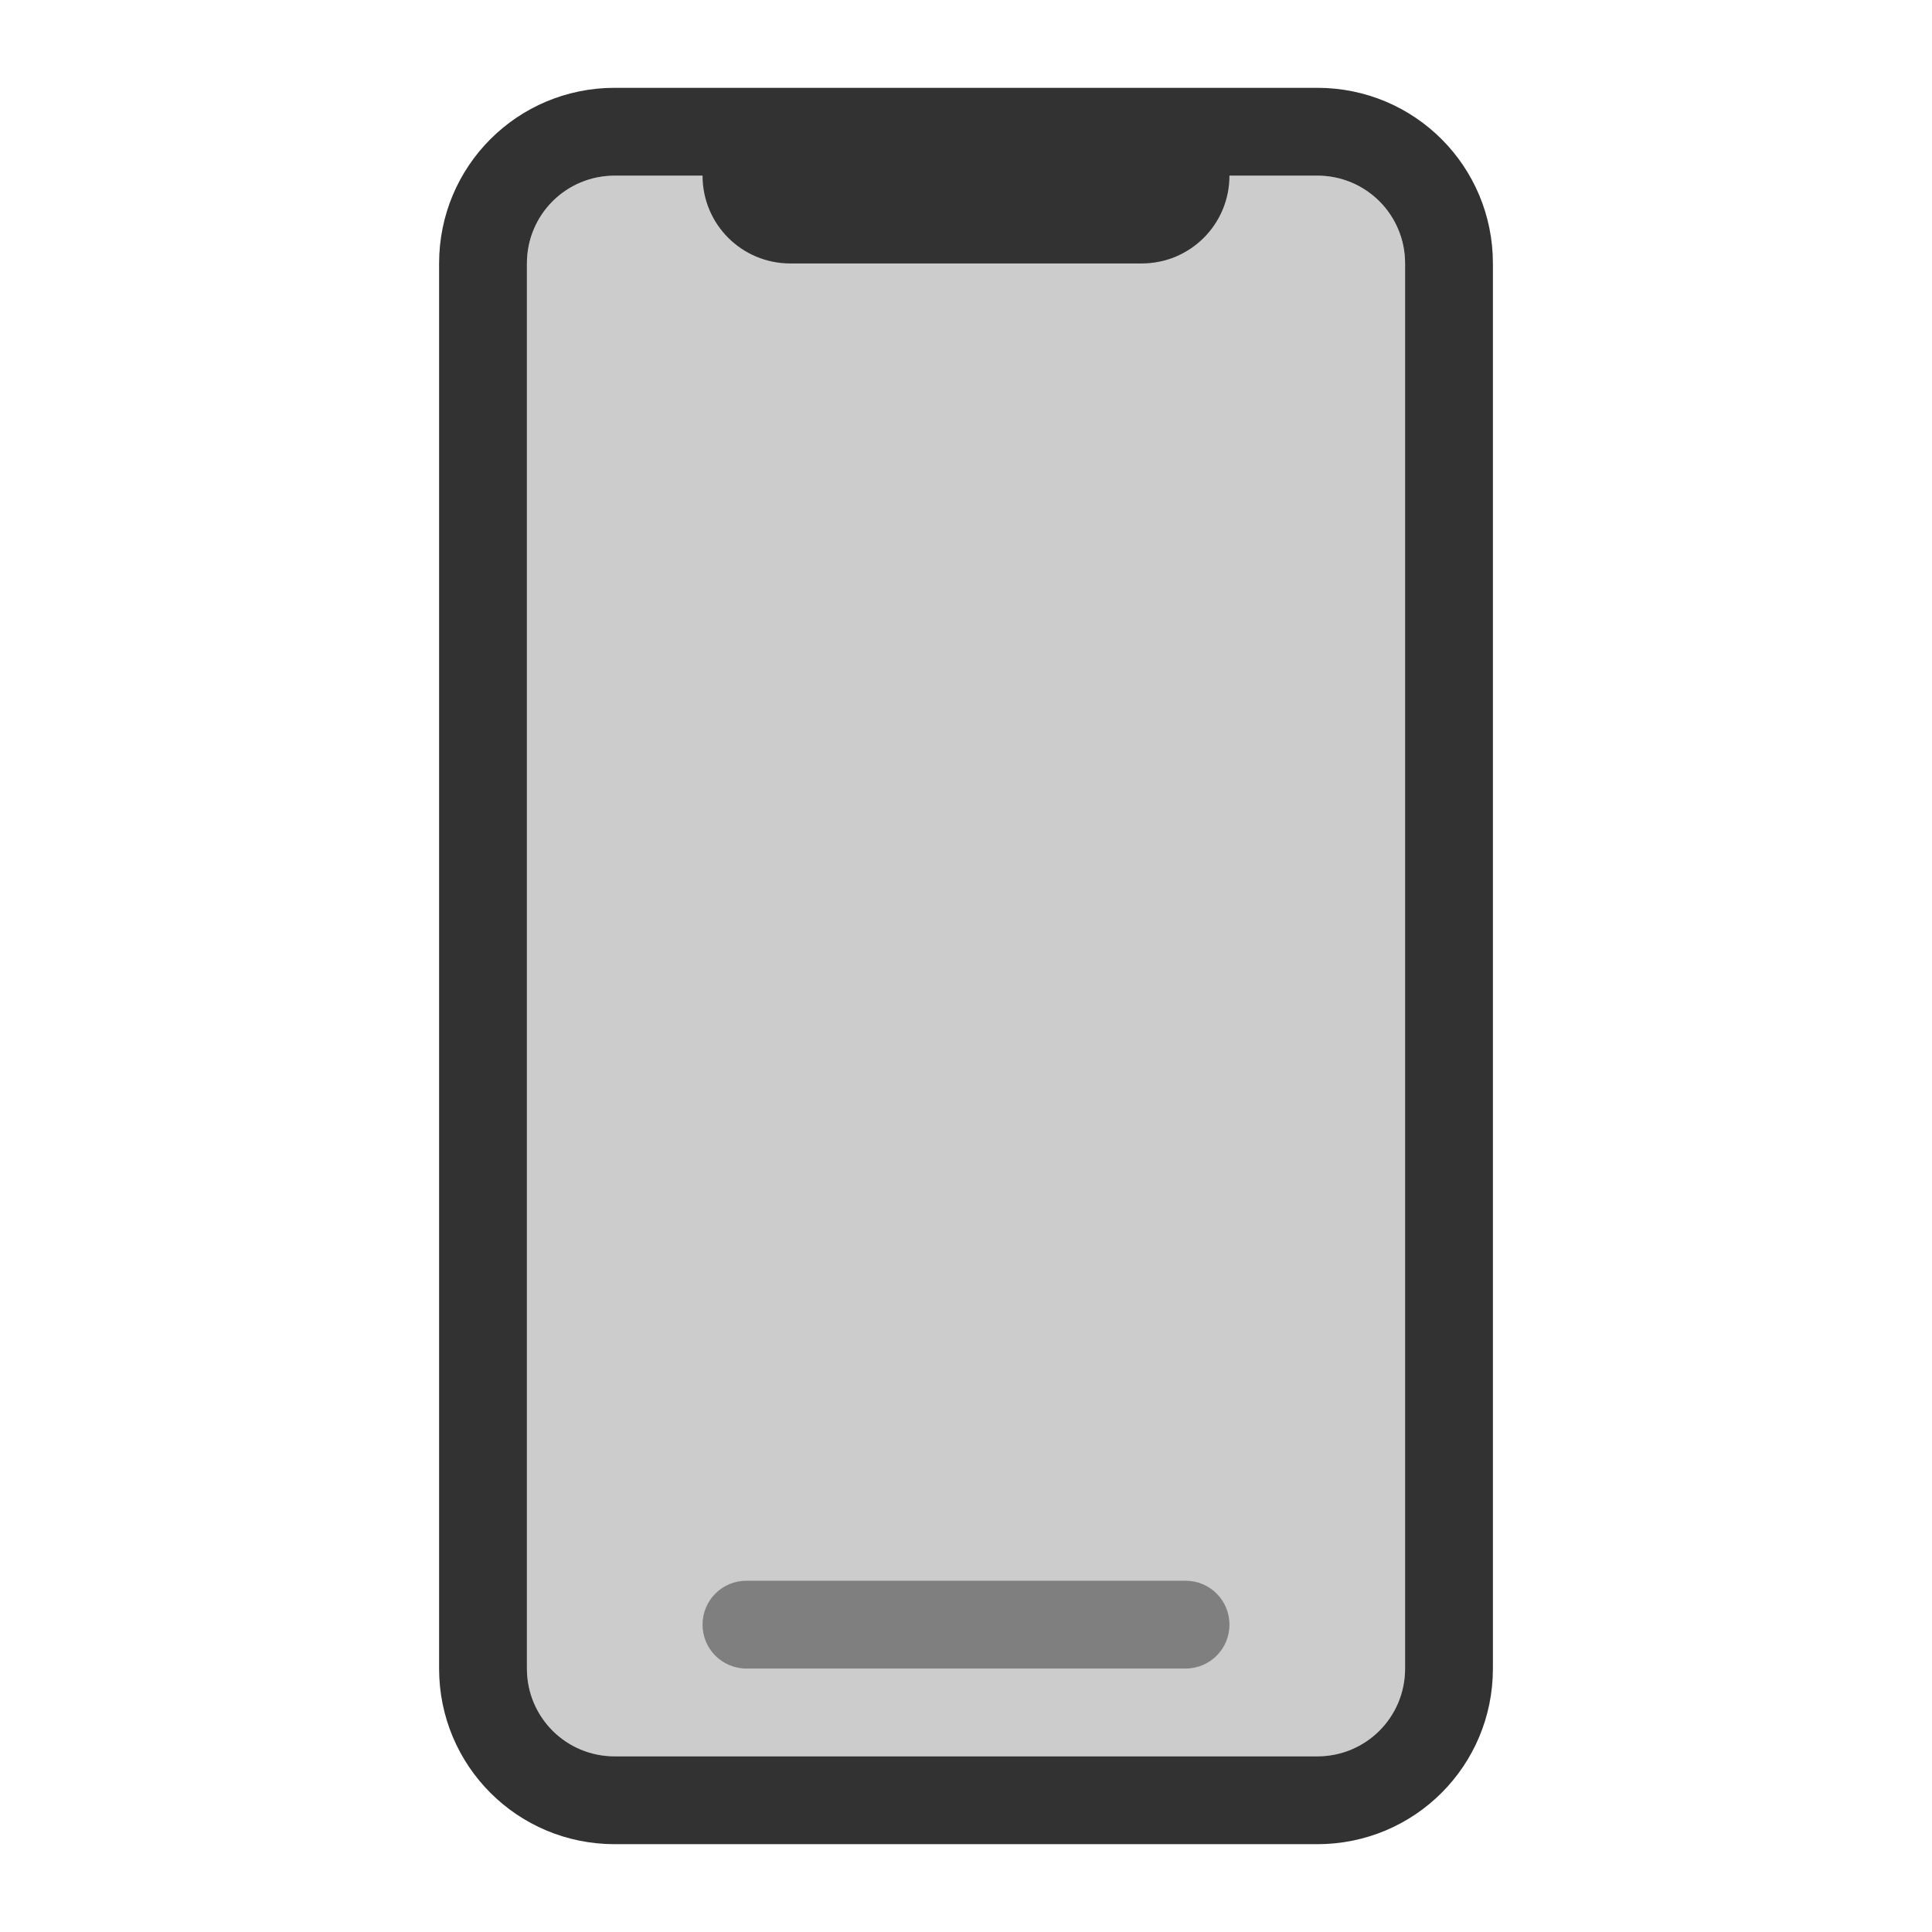
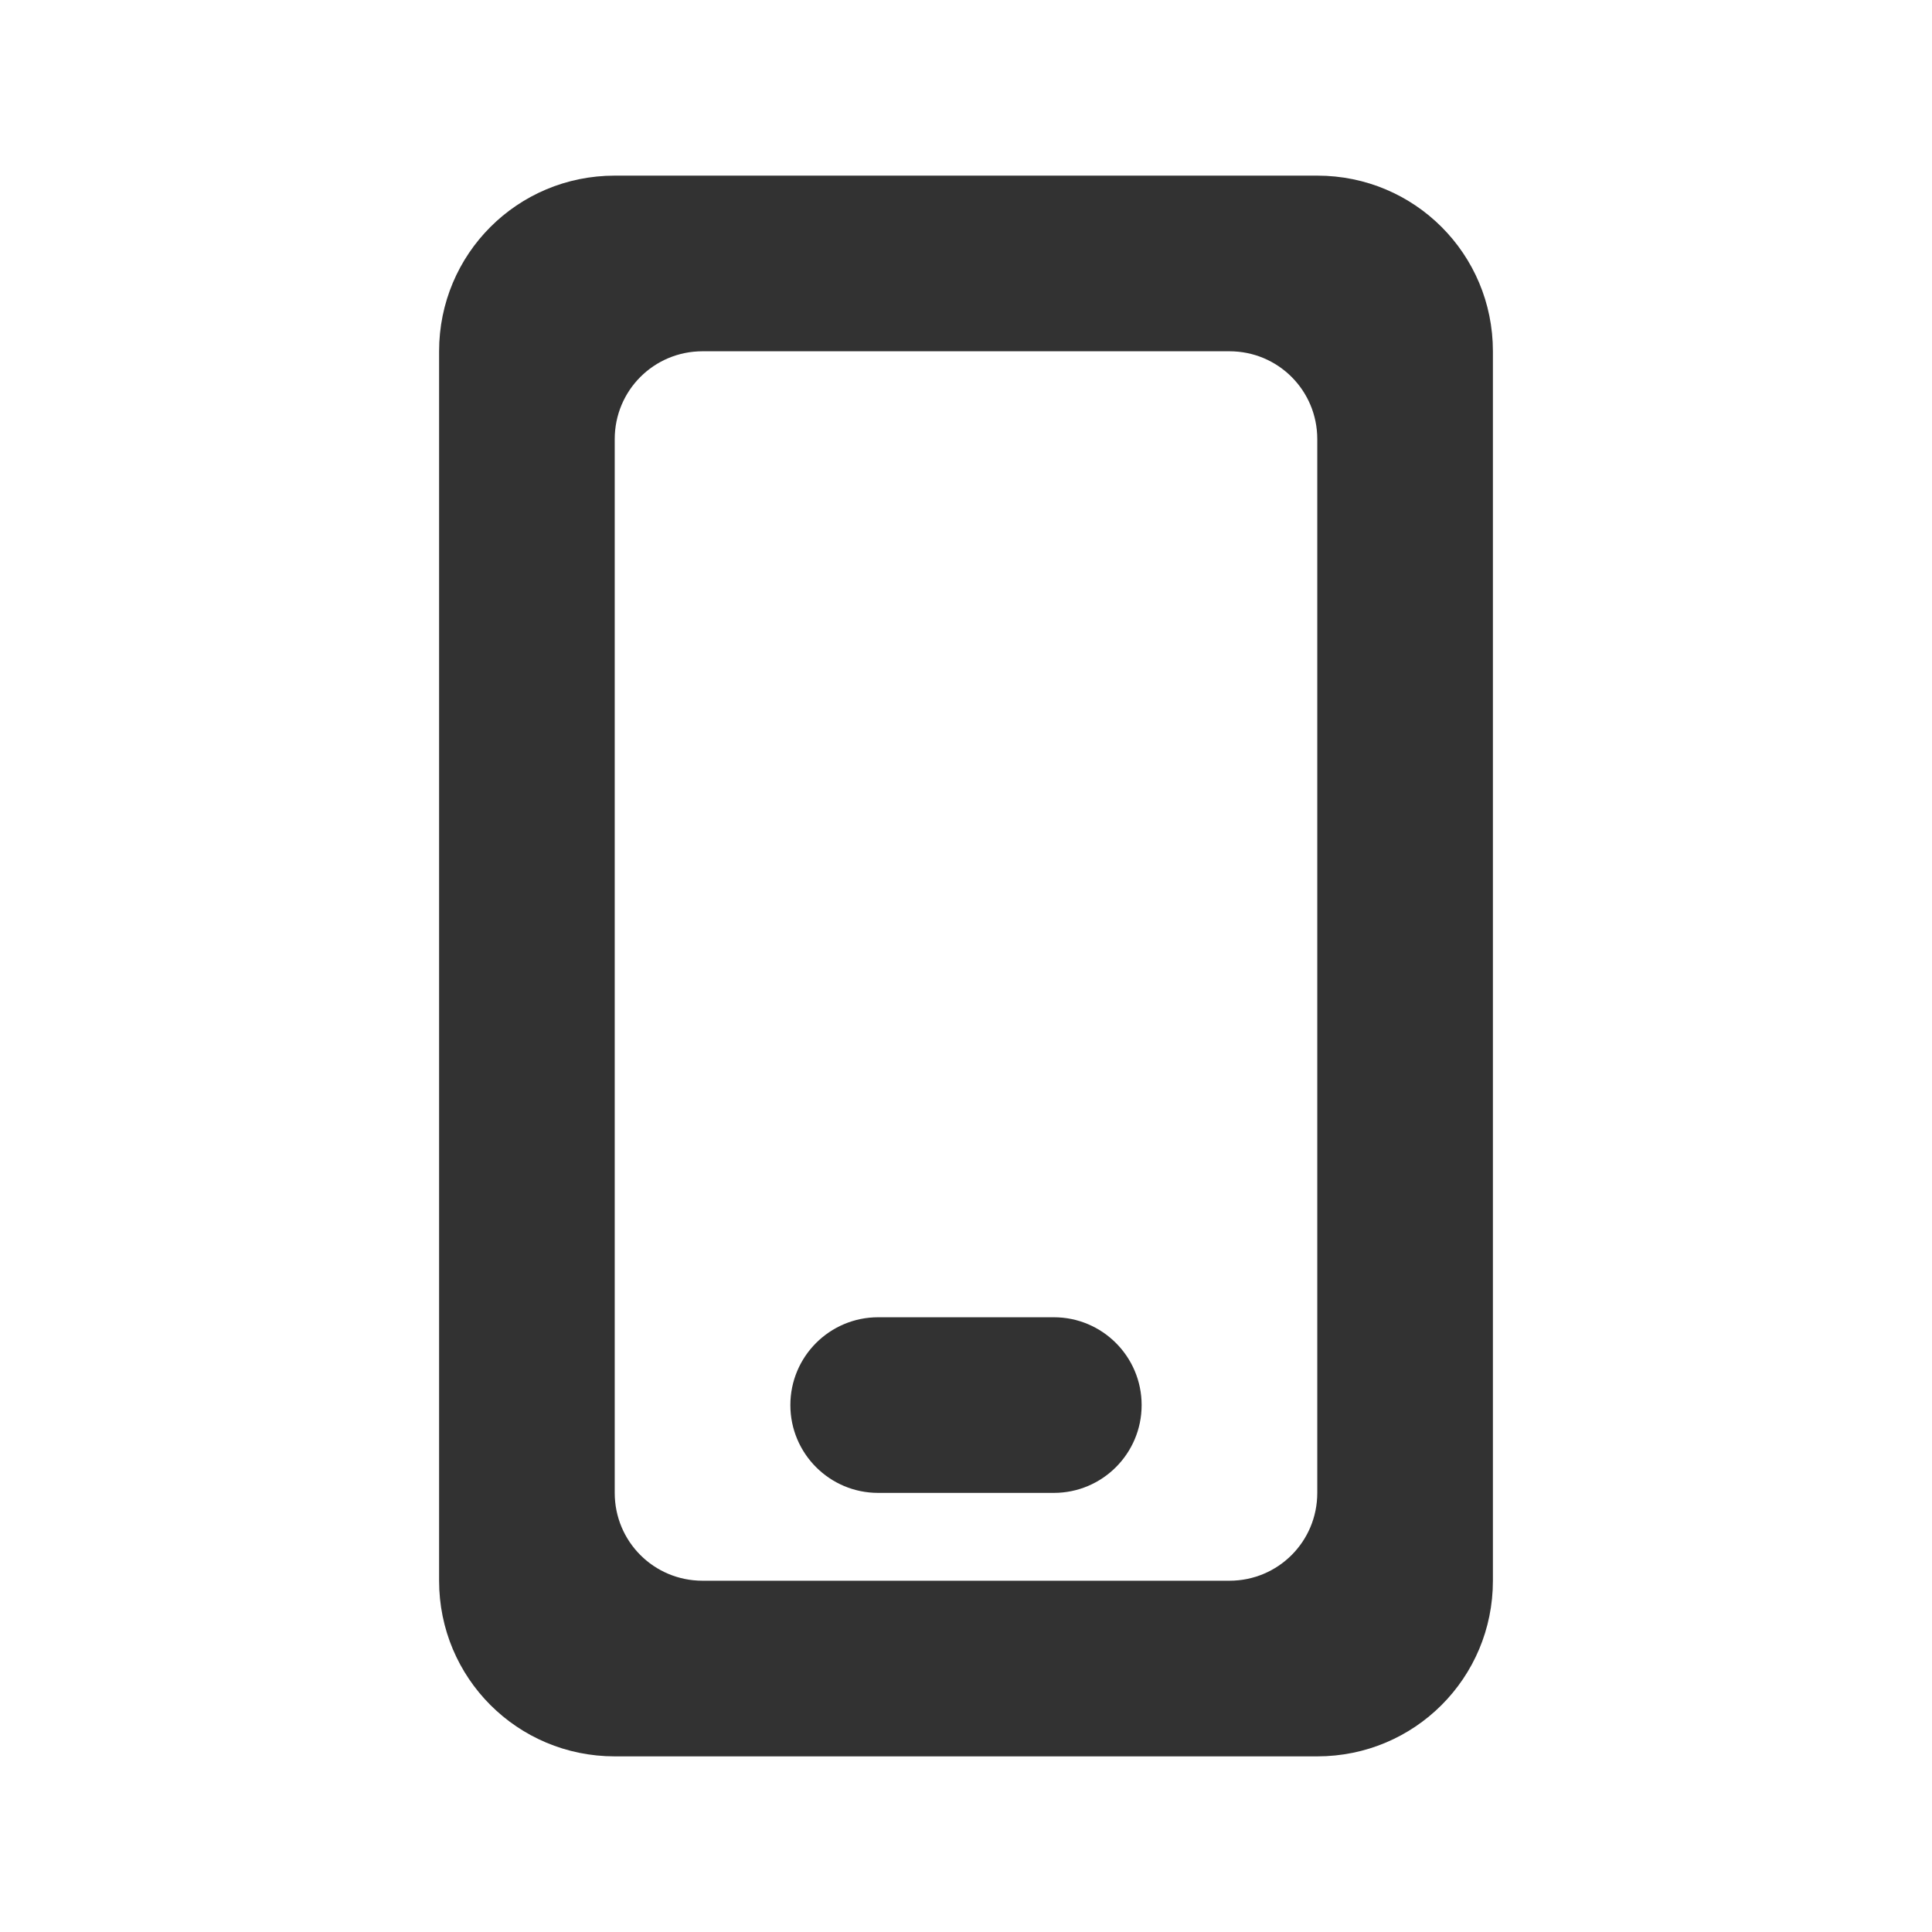
<svg xmlns="http://www.w3.org/2000/svg" id="svg" version="1.1" viewBox="0 0 22 22">
  <defs id="defs81">
    <style id="current-color-scheme" type="text/css">.ColorScheme-Text { color:#dedede; } .ColorScheme-Highlight { color:#5294e2; } .ColorScheme-ButtonBackground { color:#dedede; }</style>
    <style id="current-color-scheme-9" type="text/css">.ColorScheme-Text { color:#dedede; } .ColorScheme-Highlight { color:#5294e2; } .ColorScheme-ButtonBackground { color:#dedede; }</style>
    <style id="current-color-scheme-3" type="text/css">
      .ColorScheme-Text {
        color:#31363b;
      }
      .ColorScheme-Background {
        color:#eff0f1;
      }
      .ColorScheme-Highlight {
        color:#3daee9;
      }
      .ColorScheme-ViewText {
        color:#31363b;
      }
      .ColorScheme-ViewBackground {
        color:#fcfcfc;
      }
      .ColorScheme-ViewHover {
        color:#93cee9;
      }
      .ColorScheme-ViewFocus{
        color:#3daee9;
      }
      .ColorScheme-ButtonText {
        color:#31363b;
      }
      .ColorScheme-ButtonBackground {
        color:#eff0f1;
      }
      .ColorScheme-ButtonHover {
        color:#93cee9;
      }
      .ColorScheme-ButtonFocus{
        color:#3daee9;
      }
      </style>
  </defs>
-   <g id="22-22-phone">
-     <rect id="rect836" x="6" y="2" width="10" height="18" rx="1" ry="1" style="opacity:0.25;fill:#323232;fill-opacity:1" />
-     <path style="opacity:0" id="path15" d="M 0,0 H 22 V 22 H 0 Z" />
-     <path id="rect834" d="M 7,1 C 5.892,1 5,1.892 5,3 v 16 c 0,1.108 0.892,2 2,2 h 8 c 1.108,0 2,-0.892 2,-2 V 3 C 17,1.892 16.108,1 15,1 H 9 Z m 0,1 h 1 c 0,0.554 0.446,1 1,1 h 4 c 0.554,0 1,-0.446 1,-1 h 1 c 0.554,0 1,0.446 1,1 v 16 c 0,0.554 -0.446,1 -1,1 H 7 C 6.446,20 6,19.554 6,19 V 3 C 6,2.446 6.446,2 7,2 Z" style="fill:#323232;fill-opacity:1" />
-     <path id="rect844" d="m 8.5,18 h 5 c 0.277,0 0.5,0.223 0.5,0.5 0,0.277 -0.223,0.5 -0.5,0.5 h -5 C 8.223,19 8,18.777 8,18.5 8,18.223 8.223,18 8.5,18 Z" style="opacity:0.5;fill:#323232;fill-opacity:1" />
+   <g id="22-22-phone" transform="translate(-355,-534.3622)">
+     <rect style="fill:none;fill-opacity:1;stroke:none;stroke-width:0.139;stroke-linecap:square;stroke-linejoin:miter;stroke-miterlimit:4;stroke-dasharray:none;stroke-dashoffset:0;stroke-opacity:1" id="rect4444" width="22" height="22" x="355" y="534.362" />
+     <g id="g875" transform="translate(-18)">
+       <path id="rect861" style="fill:#323232;stroke-width:2.277;fill-opacity:1" d="m 59,7 c -1.108,0 -2,0.892 -2,2 V 23 c 0,1.108 0.892,2 2,2 h 8 c 1.108,0 2,-0.892 2,-2 V 9 c 0,-1.108 -0.892,-2 -2,-2 z m 1,2 h 6 c 0.554,0 1,0.446 1,1 V 22 c 0,0.554 -0.446,1 -1,1 h -6 c -0.554,0 -1,-0.446 -1,-1 V 10 c 0,-0.554 0.446,-1 1,-1 z" transform="translate(321,529.3622)" />
+       <rect style="fill:#323232;stroke-width:1.633;fill-opacity:1" id="rect871" width="4" height="2" x="382" y="549.362" ry="1" />
+     </g>
  </g>
-   <g id="16-16-phone">
-     <path id="rect872" d="m 5,27 c -1.108,0 -2,0.892 -2,2 v 10 c 0,1.108 0.892,2 2,2 h 6 c 1.108,0 2,-0.892 2,-2 V 29 c 0,-1.108 -0.892,-2 -2,-2 z m 0,1 h 6 c 0.554,0 1,0.446 1,1 v 10 c 0,0.554 -0.446,1 -1,1 H 5 C 4.446,40 4,39.554 4,39 V 29 c 0,-0.554 0.446,-1 1,-1 z" style="fill:#323232;fill-opacity:1" />
-     <rect id="rect874" x="4" y="28" width="8" height="12" rx="1" ry="1" style="opacity:0.25;fill:#323232;fill-opacity:1" />
-     <rect style="opacity:0" x="0" id="rect10" y="26" width="16" height="16" rx="0" ry="0" />
-     <rect id="rect882" x="6" y="27" width="4" height="2" rx="1" ry="1" style="fill:#323232;fill-opacity:1" />
-     <path id="rect884" d="m 6.638,38 h 2.725 c 0.353,0 0.637,0.223 0.637,0.5 0,0.277 -0.284,0.5 -0.637,0.5 H 6.638 C 6.284,39 6,38.777 6,38.5 6,38.223 6.284,38 6.638,38 Z" style="opacity:0.5;fill:#323232;fill-opacity:1" />
+   <g id="phone" transform="translate(-326,-563.3622)">
+     <rect y="529.362" x="321" height="32" width="32" id="rect4436" style="fill:none;fill-opacity:1;stroke:none;stroke-width:0.1;stroke-linecap:square;stroke-linejoin:miter;stroke-miterlimit:4;stroke-dasharray:none;stroke-dashoffset:0;stroke-opacity:1" />
+     <g id="g908">
+       <path id="rect897" style="fill:#323232;stroke-width:2.121;fill-opacity:1" d="M 9,2 C 7.892,2 7,2.892 7,4 v 24 c 0,1.108 0.892,2 2,2 h 14 c 1.108,0 2,-0.892 2,-2 V 4 C 25,2.892 24.108,2 23,2 Z m 1,2 h 12 c 0.554,0 1,0.446 1,1 v 22 c 0,0.554 -0.446,1 -1,1 H 10 C 9.446,28 9,27.554 9,27 V 5 C 9,4.446 9.446,4 10,4 Z" transform="translate(321,529.3622)" />
+       <rect style="fill:#323232;stroke-width:2;fill-opacity:1" id="rect904-7" width="6" height="2" x="334" y="553.362" ry="1" />
+     </g>
  </g>
-   <g id="phone">
-     <path id="rect894" d="m 10,-31 c -1.108,0 -2,0.892 -2,2 v 22 c 0,1.108 0.892,2 2,2 h 12 c 1.108,0 2,-0.892 2,-2 v -22 c 0,-1.108 -0.892,-2 -2,-2 z m 0,1 h 12 c 0.554,0 1,0.446 1,1 v 22 c 0,0.554 -0.446,1 -1,1 H 10 C 9.446,-6 9,-6.446 9,-7 v -22 c 0,-0.554 0.446,-1 1,-1 z" style="fill:#323232;fill-opacity:1" />
-     <rect id="rect896" x="9" y="-30" width="14" height="24" rx="0" ry="1" style="opacity:0.25;fill:#323232;fill-opacity:1" />
-     <rect style="opacity:0" x="0" id="rect5" y="-34" width="32" height="32" rx="0" ry="0" />
-     <rect id="rect903" x="13" y="-31" width="6" height="2" rx="1" ry="1" style="fill:#323232;fill-opacity:1" />
-     <rect id="rect905" x="12" y="-8" width="8" height="1" rx="0.537" ry="1" style="opacity:0.5;fill:#323232;fill-opacity:1" />
-   </g>
-   <g id="phone-battery">
-     <path id="path897" d="m 47,-31 c -1.108,0 -2,0.892 -2,2 v 22 c 0,1.108 0.892,2 2,2 h 12 c 1.108,0 2,-0.892 2,-2 v -22 c 0,-1.108 -0.892,-2 -2,-2 z m 0,1 h 12 c 0.554,0 1,0.446 1,1 v 22 c 0,0.554 -0.446,1 -1,1 H 47 c -0.554,0 -1,-0.446 -1,-1 v -22 c 0,-0.554 0.446,-1 1,-1 z" style="fill:#323232;fill-opacity:1" />
-     <rect id="rect899" x="46" y="-30" width="14" height="24" rx="0" ry="1" style="opacity:0.25;fill:#323232;fill-opacity:1" />
-     <rect style="opacity:0" id="rect901" x="37" y="-34" width="32" height="32" rx="0" ry="0" />
-     <rect id="rect904" x="50" y="-31" width="6" height="2" rx="1" ry="1" style="fill:#323232;fill-opacity:1" />
-     <rect id="rect906" x="49" y="-8" width="8" height="1" rx="0.537" ry="1" style="opacity:0.5;fill:#323232;fill-opacity:1" />
-     <g id="g4600" transform="rotate(-90,-121.98,269.52)">
-       <path id="path4472" transform="translate(214.54,404.5)" d="m -48,37 a 3,3 0 0 0 -2.826,2 H -52 v 2 h 1.176 A 3,3 0 0 0 -48,43 v -1 h 2 v -1 h -2 v -2 h 2 v -1 h -2 z" style="fill:#3278ff;fill-opacity:1" />
+   <g id="16-16-phone" transform="translate(-300,-511.3622)">
+     <rect y="537.362" x="303" height="16" width="16" id="rect4442" style="fill:none;fill-opacity:1;stroke:none;stroke-width:0.101;stroke-linecap:square;stroke-linejoin:miter;stroke-miterlimit:4;stroke-dasharray:none;stroke-dashoffset:0;stroke-opacity:1" />
+     <g id="g933">
+       <path id="rect920" style="fill:#323232;stroke-width:2;fill-opacity:1" d="m -13,9 c -1.108,0 -2,0.892 -2,2 v 10 c 0,1.108 0.892,2 2,2 h 6 c 1.108,0 2,-0.892 2,-2 V 11 C -5,9.892 -5.892,9 -7,9 Z m 1,2 h 4 c 0.554,0 1,0.446 1,1 v 8 c 0,0.554 -0.446,1 -1,1 h -4 c -0.554,0 -1,-0.446 -1,-1 v -8 c 0,-0.554 0.446,-1 1,-1 z" transform="translate(321,529.3622)" />
+       <rect style="fill:#323232;stroke-width:2;fill-opacity:1" id="rect929" width="2" height="1" x="310" y="548.362" ry="0.5" />
    </g>
  </g>
  <g id="22-22-phone-battery">
-     <rect id="rect875" x="43" y="2" width="10" height="18" rx="1" ry="1" style="opacity:0.25;fill:#323232;fill-opacity:1" />
-     <path style="opacity:0" id="path877" d="M 37,0 H 59 V 22 H 37 Z" />
-     <path id="path879" d="m 44,1 c -1.108,0 -2,0.892 -2,2 v 16 c 0,1.108 0.892,2 2,2 h 8 c 1.108,0 2,-0.892 2,-2 V 3 C 54,1.892 53.108,1 52,1 h -6 z m 0,1 h 1 c 0,0.554 0.446,1 1,1 h 4 c 0.554,0 1,-0.446 1,-1 h 1 c 0.554,0 1,0.446 1,1 v 16 c 0,0.554 -0.446,1 -1,1 h -8 c -0.554,0 -1,-0.446 -1,-1 V 3 c 0,-0.554 0.446,-1 1,-1 z" style="fill:#323232;fill-opacity:1" />
-     <path id="path881" d="m 45.5,18 h 5 c 0.277,0 0.5,0.223 0.5,0.5 0,0.277 -0.223,0.5 -0.5,0.5 h -5 C 45.223,19 45,18.777 45,18.5 45,18.223 45.223,18 45.5,18 Z" style="opacity:0.5;fill:#323232;fill-opacity:1" />
-     <path id="path4600" d="m 45,10 a 3,3 0 0 0 2,2.826 V 14 h 2 V 12.824 A 3,3 0 0 0 51,10 H 50 V 8 h -1 v 2 H 47 V 8 h -1 v 2 z" style="fill:#3278ff;fill-opacity:1" />
+     <rect style="fill:none;fill-opacity:1;stroke:none;stroke-width:0.139;stroke-linecap:square;stroke-linejoin:miter;stroke-miterlimit:4;stroke-dasharray:none;stroke-dashoffset:0;stroke-opacity:1" id="rect988" width="22" height="22" x="37" y="2.6171874e-06" />
+     <g id="g1058">
+       <path id="path4600" d="m 45,10 a 3,3 0 0 0 2,2.826 V 14 h 2 V 12.824 A 3,3 0 0 0 51,10 H 50 V 8 h -1 v 2 H 47 V 8 h -1 v 2 z" fill="#4caf50" style="fill:#3278ff;fill-opacity:1" />
+       <g id="g994" transform="translate(-336,-534.3622)">
+         <path id="path990" style="fill:#323232;stroke-width:2.277;fill-opacity:1" d="m 59,7 c -1.108,0 -2,0.892 -2,2 V 23 c 0,1.108 0.892,2 2,2 h 8 c 1.108,0 2,-0.892 2,-2 V 9 c 0,-1.108 -0.892,-2 -2,-2 z m 1,2 h 6 c 0.554,0 1,0.446 1,1 V 22 c 0,0.554 -0.446,1 -1,1 h -6 c -0.554,0 -1,-0.446 -1,-1 V 10 c 0,-0.554 0.446,-1 1,-1 z" transform="translate(321,529.3622)" />
+         <rect style="fill:#323232;stroke-width:1.633;fill-opacity:1" id="rect992" width="4" height="2" x="382" y="549.362" ry="1" />
+       </g>
+     </g>
+   </g>
+   <g id="phone-battery">
+     <rect y="-34" x="37" height="32" width="32" id="rect998" style="fill:none;fill-opacity:1;stroke:none;stroke-width:0.1;stroke-linecap:square;stroke-linejoin:miter;stroke-miterlimit:4;stroke-dasharray:none;stroke-dashoffset:0;stroke-opacity:1" />
+     <g id="g1034">
+       <g id="g4600" transform="rotate(-90,-121.98,269.52)">
+         <path id="path4472" transform="translate(214.54,404.5)" d="m -48,37 a 3,3 0 0 0 -2.826,2 H -52 v 2 h 1.176 A 3,3 0 0 0 -48,43 v -1 h 2 v -1 h -2 v -2 h 2 v -1 h -2 z" fill="#4caf50" style="fill:#3278ff;fill-opacity:1" />
+       </g>
+       <g id="g1004" transform="translate(-284,-563.3622)">
+         <path id="path1000" style="fill:#323232;stroke-width:2.121;fill-opacity:1" d="M 9,2 C 7.892,2 7,2.892 7,4 v 24 c 0,1.108 0.892,2 2,2 h 14 c 1.108,0 2,-0.892 2,-2 V 4 C 25,2.892 24.108,2 23,2 Z m 1,2 h 12 c 0.554,0 1,0.446 1,1 v 22 c 0,0.554 -0.446,1 -1,1 H 10 C 9.446,28 9,27.554 9,27 V 5 C 9,4.446 9.446,4 10,4 Z" transform="translate(321,529.3622)" />
+         <rect style="fill:#323232;stroke-width:2;fill-opacity:1" id="rect1002" width="6" height="2" x="334" y="553.362" ry="1" />
+       </g>
+     </g>
  </g>
  <g id="16-16-phone-battery">
-     <path id="path885" d="m 42,27 c -1.108,0 -2,0.892 -2,2 v 10 c 0,1.108 0.892,2 2,2 h 6 c 1.108,0 2,-0.892 2,-2 V 29 c 0,-1.108 -0.892,-2 -2,-2 z m 0,1 h 6 c 0.554,0 1,0.446 1,1 v 10 c 0,0.554 -0.446,1 -1,1 h -6 c -0.554,0 -1,-0.446 -1,-1 V 29 c 0,-0.554 0.446,-1 1,-1 z" style="fill:#323232;fill-opacity:1" />
-     <rect id="rect887" x="41" y="28" width="8" height="12" rx="1" ry="1" style="opacity:0.25;fill:#323232;fill-opacity:1" />
-     <rect style="opacity:0" id="rect889" x="37" y="26" width="16" height="16" rx="0" ry="0" />
-     <rect id="rect891" x="43" y="27" width="4" height="2" rx="1" ry="1" style="fill:#323232;fill-opacity:1" />
-     <path id="path893" d="m 43.637,38 h 2.725 c 0.353,0 0.637,0.223 0.637,0.5 0,0.277 -0.284,0.5 -0.637,0.5 H 43.637 c -0.353,0 -0.637,-0.223 -0.637,-0.5 0,-0.277 0.284,-0.5 0.637,-0.5 z" style="opacity:0.5;fill:#323232;fill-opacity:1" />
-     <path id="path936" d="m 42,33 a 3,3 0 0 0 2,2.826 V 37 h 2 V 35.824 A 3,3 0 0 0 48,33 h -1 v -2 h -1 v 2 h -2 v -2 h -1 v 2 z" style="fill:#3278ff;fill-opacity:1" />
+     <rect y="26" x="37" height="16" width="16" id="rect1008" style="fill:none;fill-opacity:1;stroke:none;stroke-width:0.101;stroke-linecap:square;stroke-linejoin:miter;stroke-miterlimit:4;stroke-dasharray:none;stroke-dashoffset:0;stroke-opacity:1" />
+     <g id="g1082">
+       <path id="path936" d="m 43,33.333 a 2,2 0 0 0 1.333,1.884 V 36 h 1.333 V 35.216 A 2,2 0 0 0 47,33.333 H 46.333 V 32 h -0.667 v 1.333 H 44.333 V 32 h -0.667 v 1.333 z" fill="#4caf50" style="fill:#3278ff;fill-opacity:1;stroke-width:0.667" />
+       <g id="g1014" transform="translate(-266,-511.3622)">
+         <path id="path1010" style="fill:#323232;stroke-width:2;fill-opacity:1" d="m -13,9 c -1.108,0 -2,0.892 -2,2 v 10 c 0,1.108 0.892,2 2,2 h 6 c 1.108,0 2,-0.892 2,-2 V 11 C -5,9.892 -5.892,9 -7,9 Z m 1,2 h 4 c 0.554,0 1,0.446 1,1 v 8 c 0,0.554 -0.446,1 -1,1 h -4 c -0.554,0 -1,-0.446 -1,-1 v -8 c 0,-0.554 0.446,-1 1,-1 z" transform="translate(321,529.3622)" />
+         <rect style="fill:#323232;stroke-width:2;fill-opacity:1" id="rect1012" width="2" height="1" x="310" y="548.362" ry="0.5" />
+       </g>
+     </g>
  </g>
</svg>
